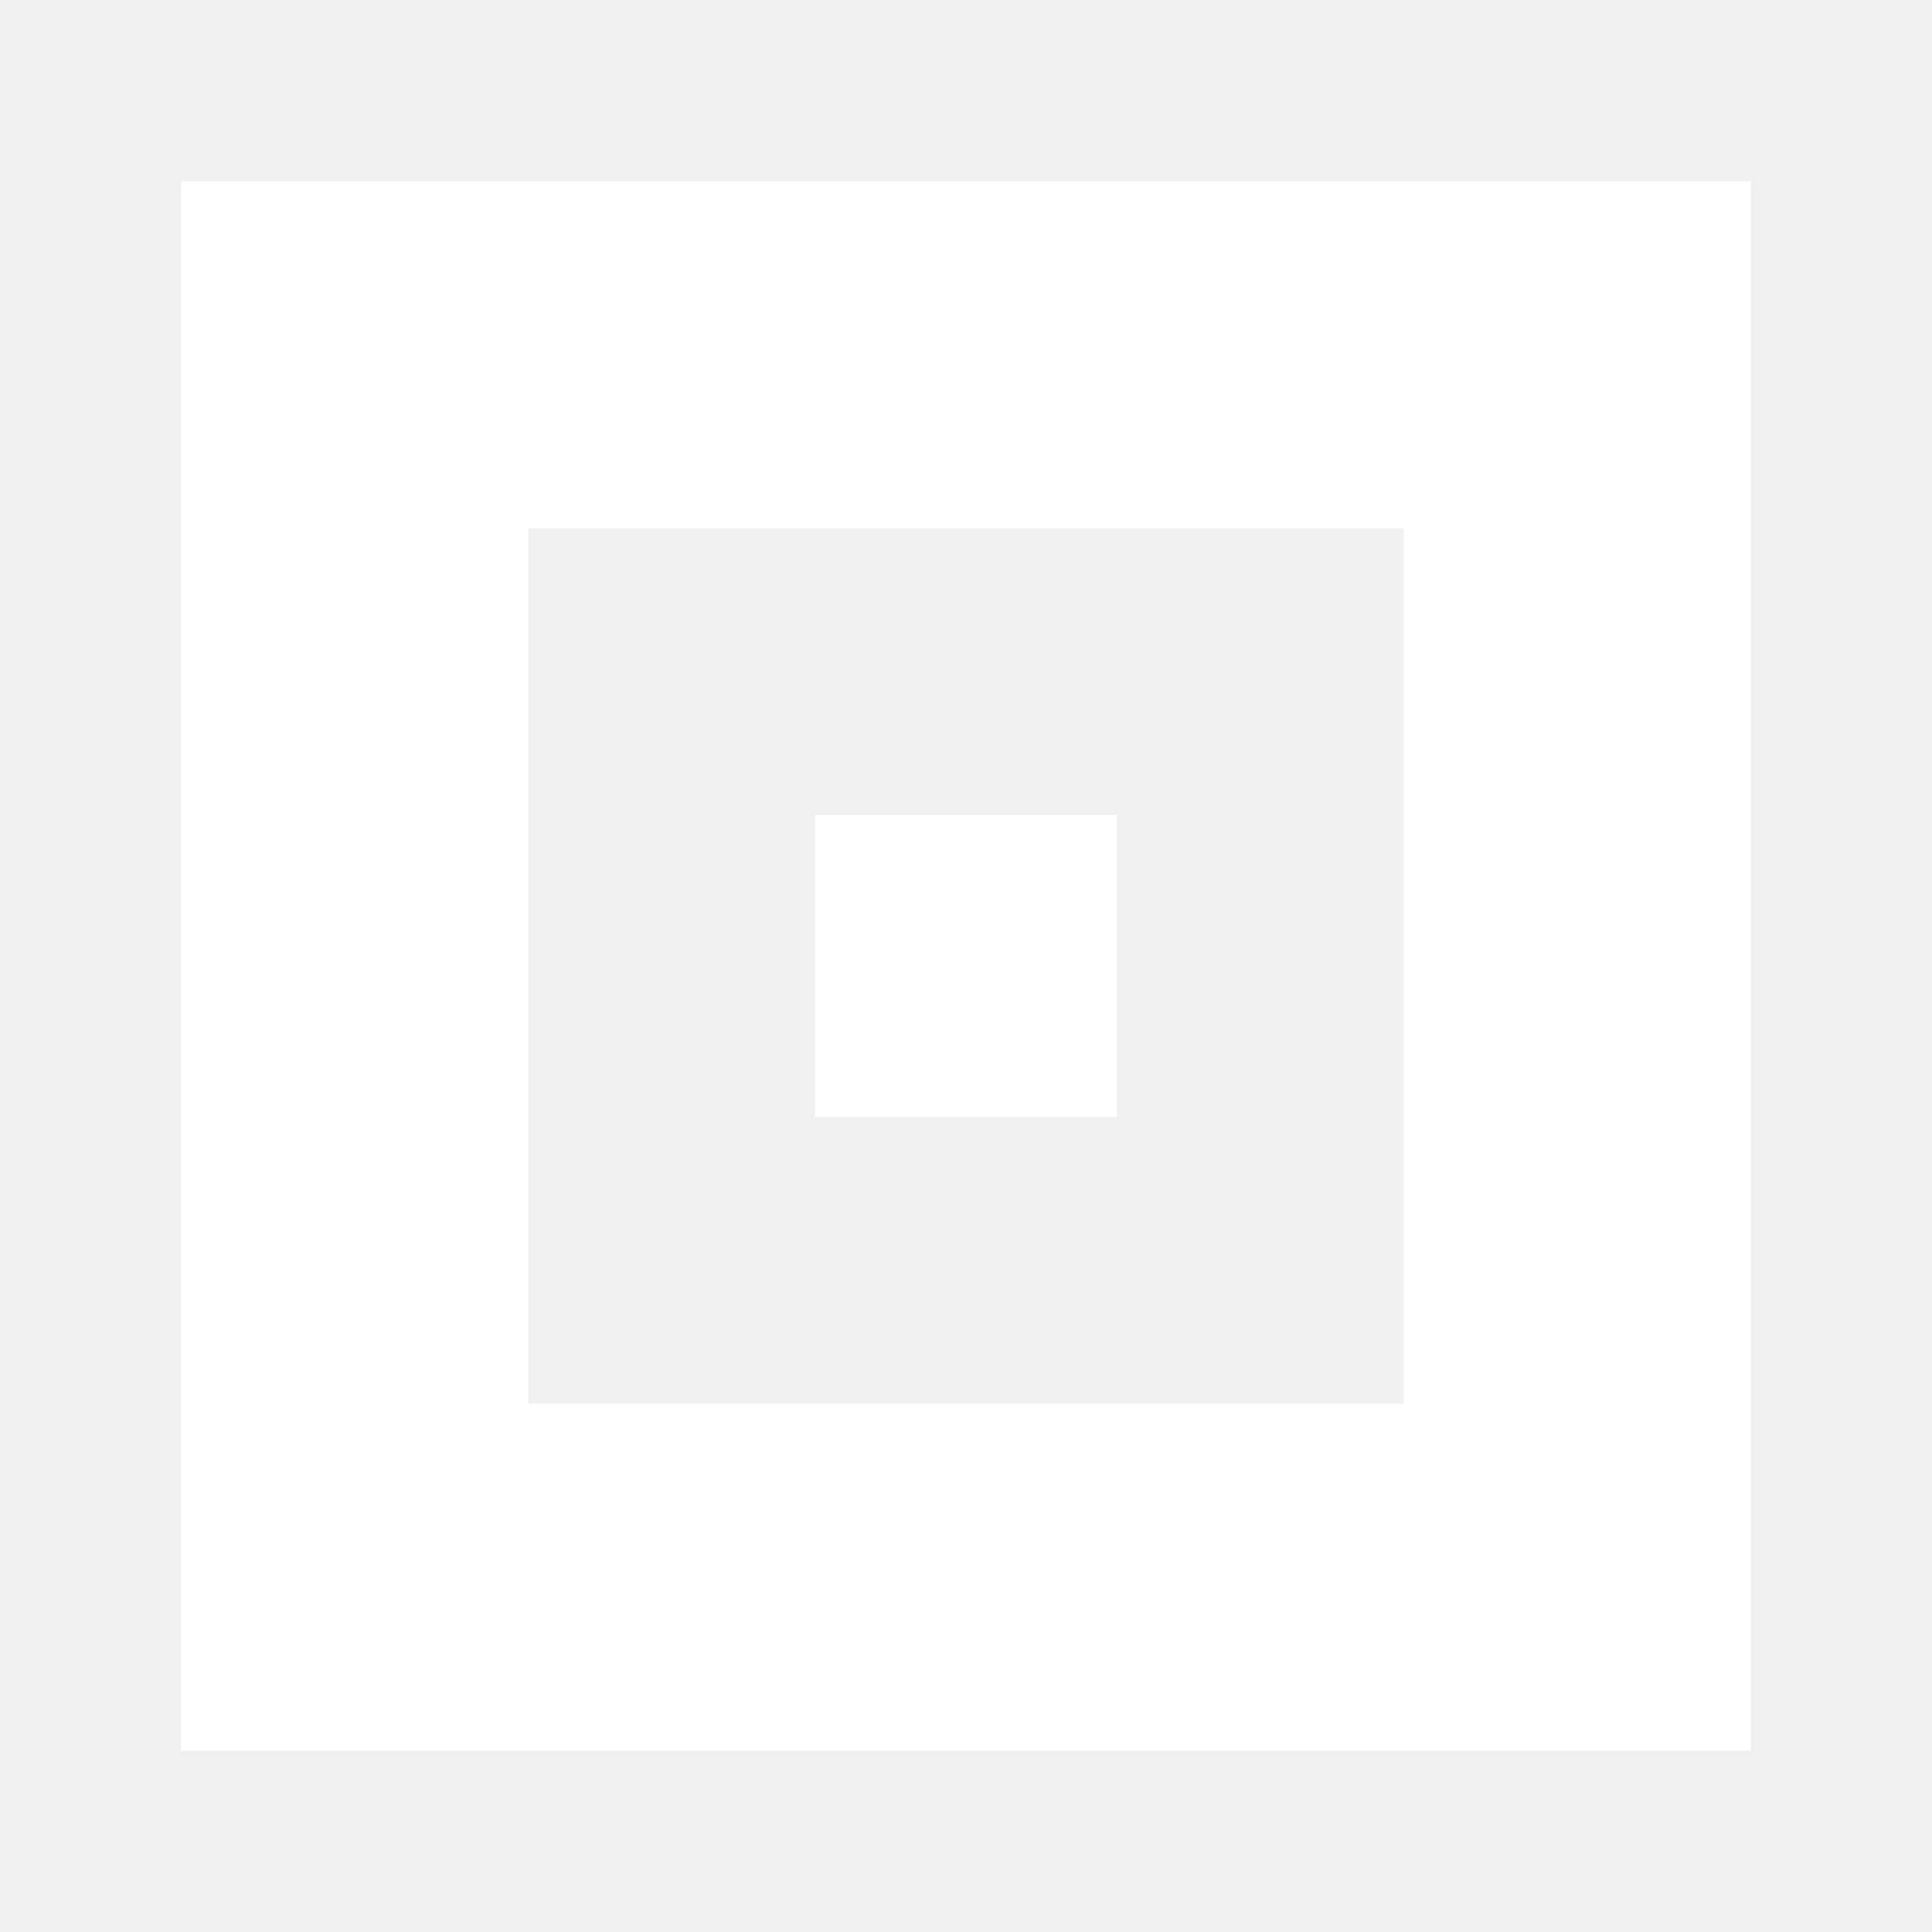
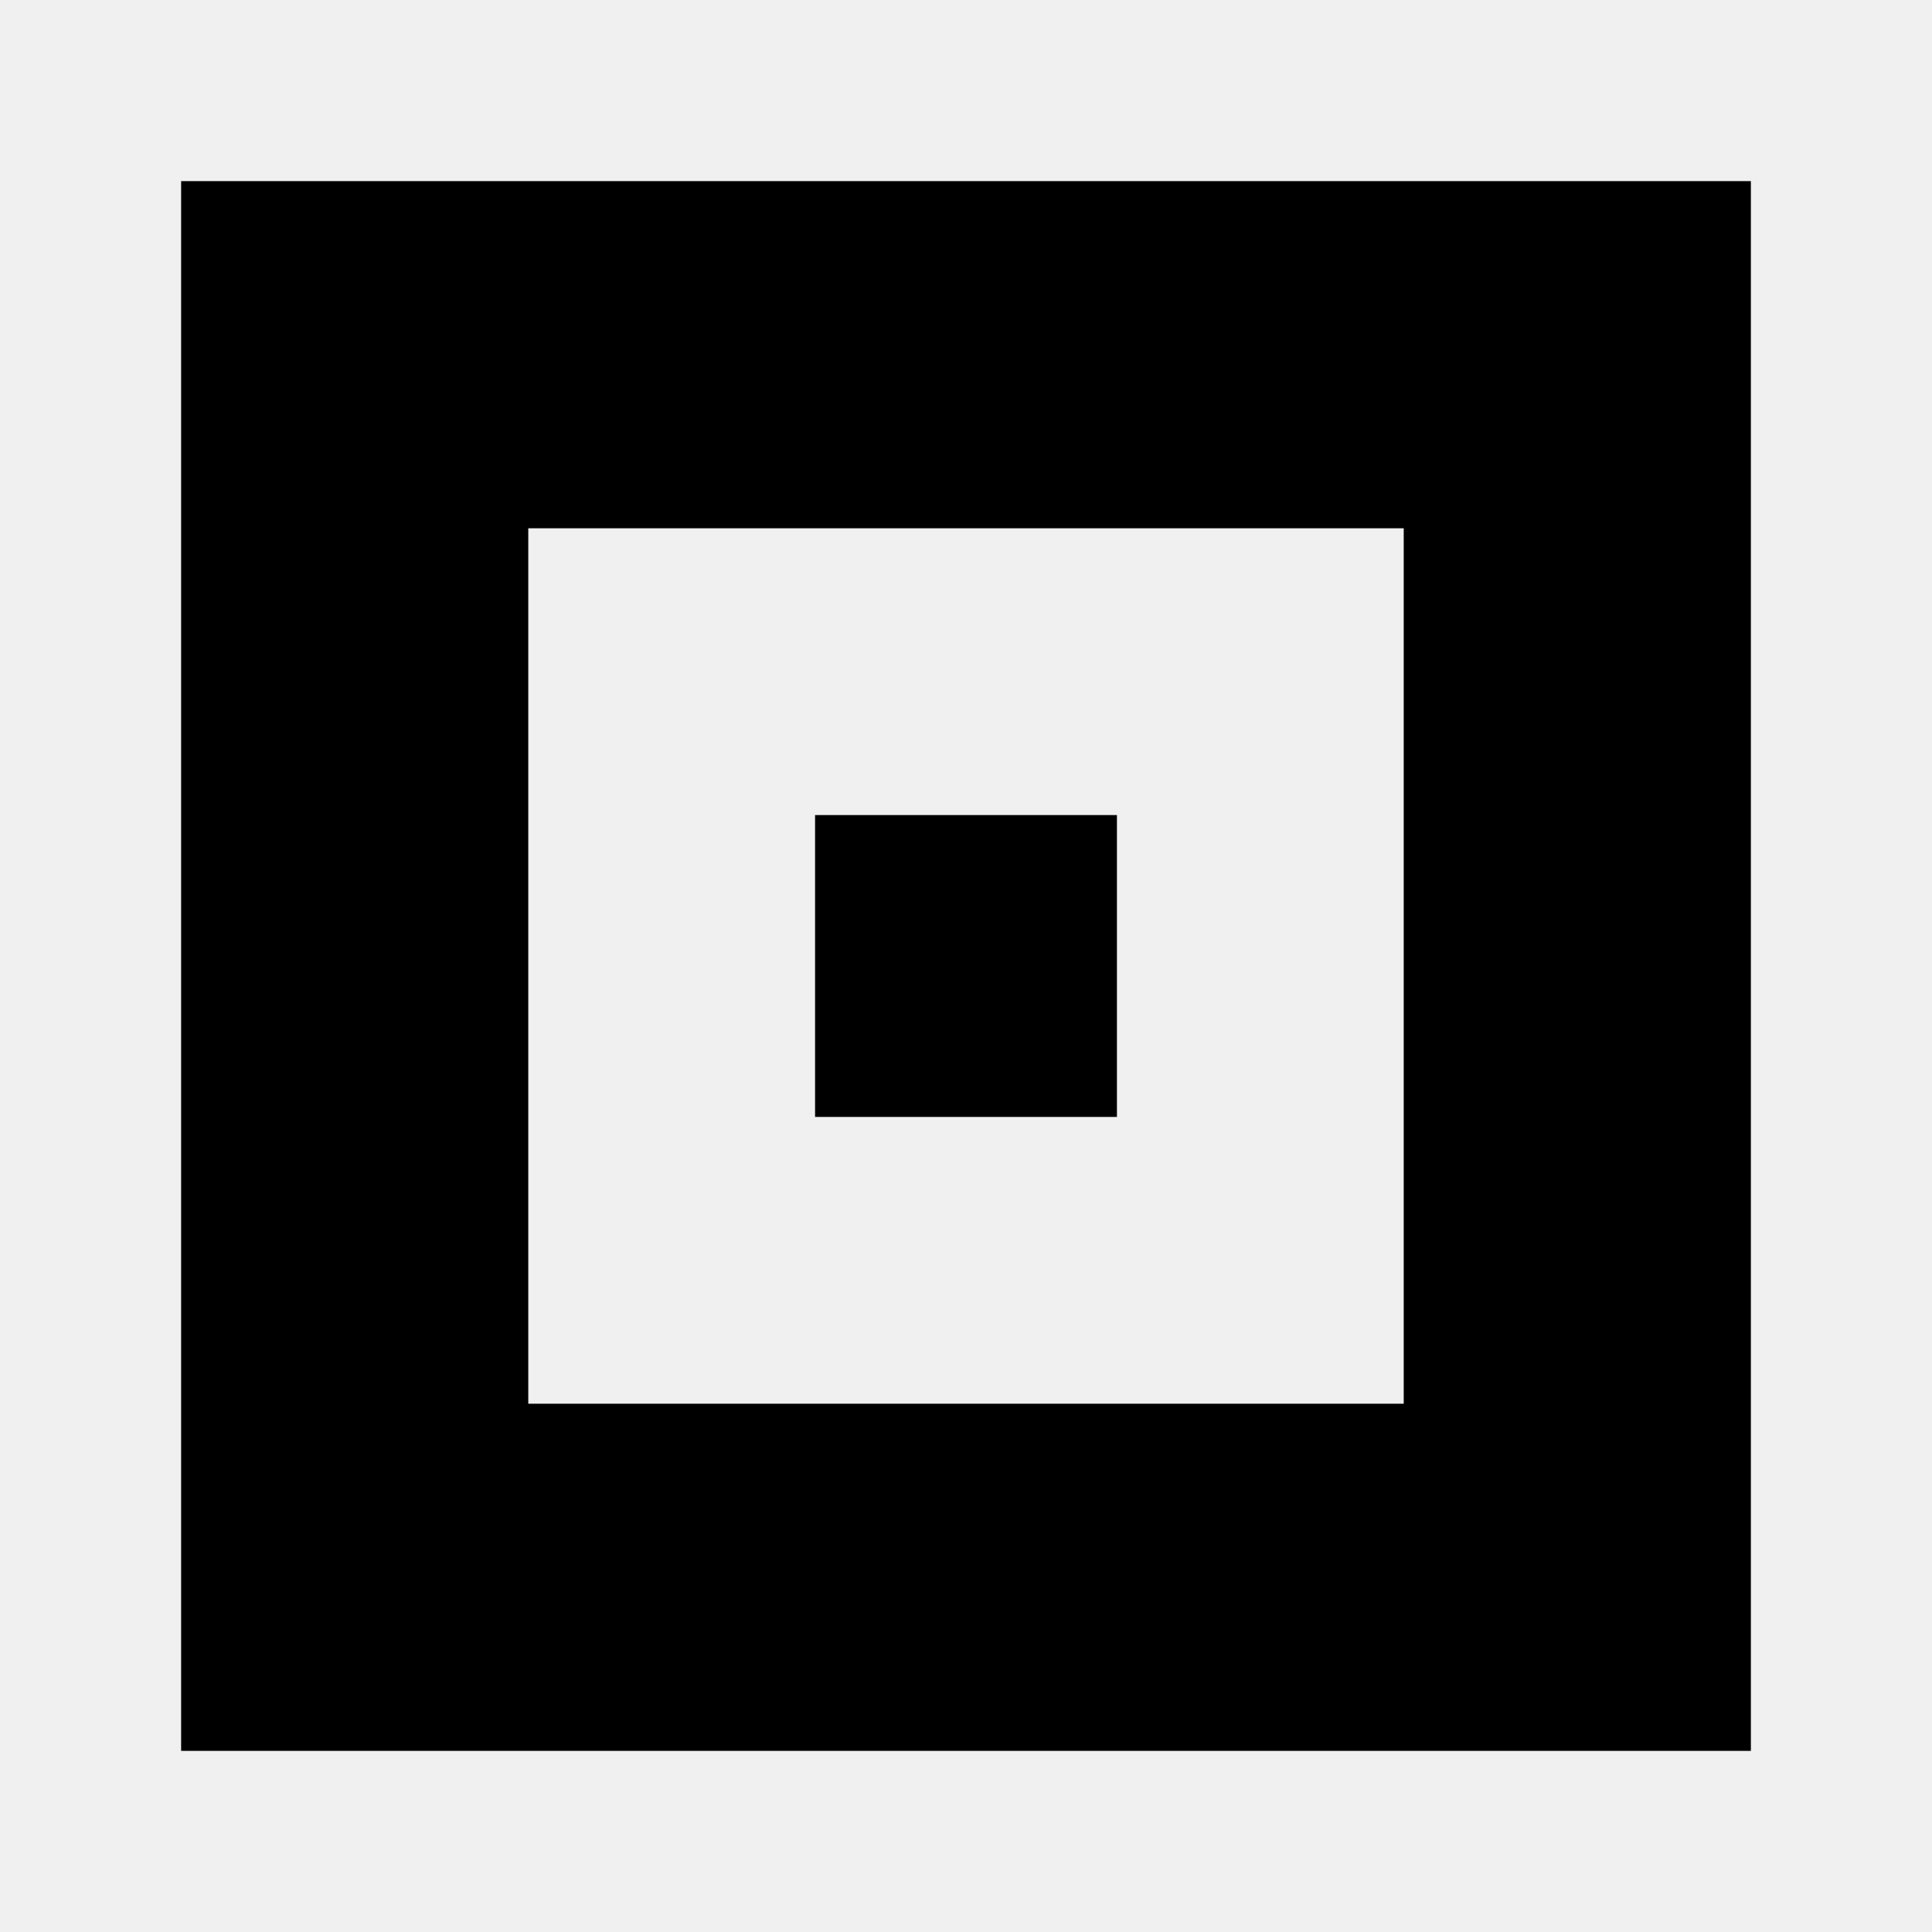
<svg xmlns="http://www.w3.org/2000/svg" width="64" height="64">
-   <g>
-     <path d="     M 6,6     6,58     58,58     58,6     6,6 z     m 11.5,11.5     29,0     0,29     -29,0     0,-29 z    " style="     fill: #ffffff;     fill-opacity: 1;     stroke: none;    " />
-     <rect width="10" height="10" x="27" y="27" style="     fill: #ffffff;     fill-opacity: 1;     stroke: none;    " />
-   </g>
+   <path d="    M 6,6 6,58 58,58 58,6 6,6 z    m 11.5,11.5 29,0 0,29 -29,0 0,-29 z   " />
+   <rect width="10" height="10" x="27" y="27" />
</svg>
